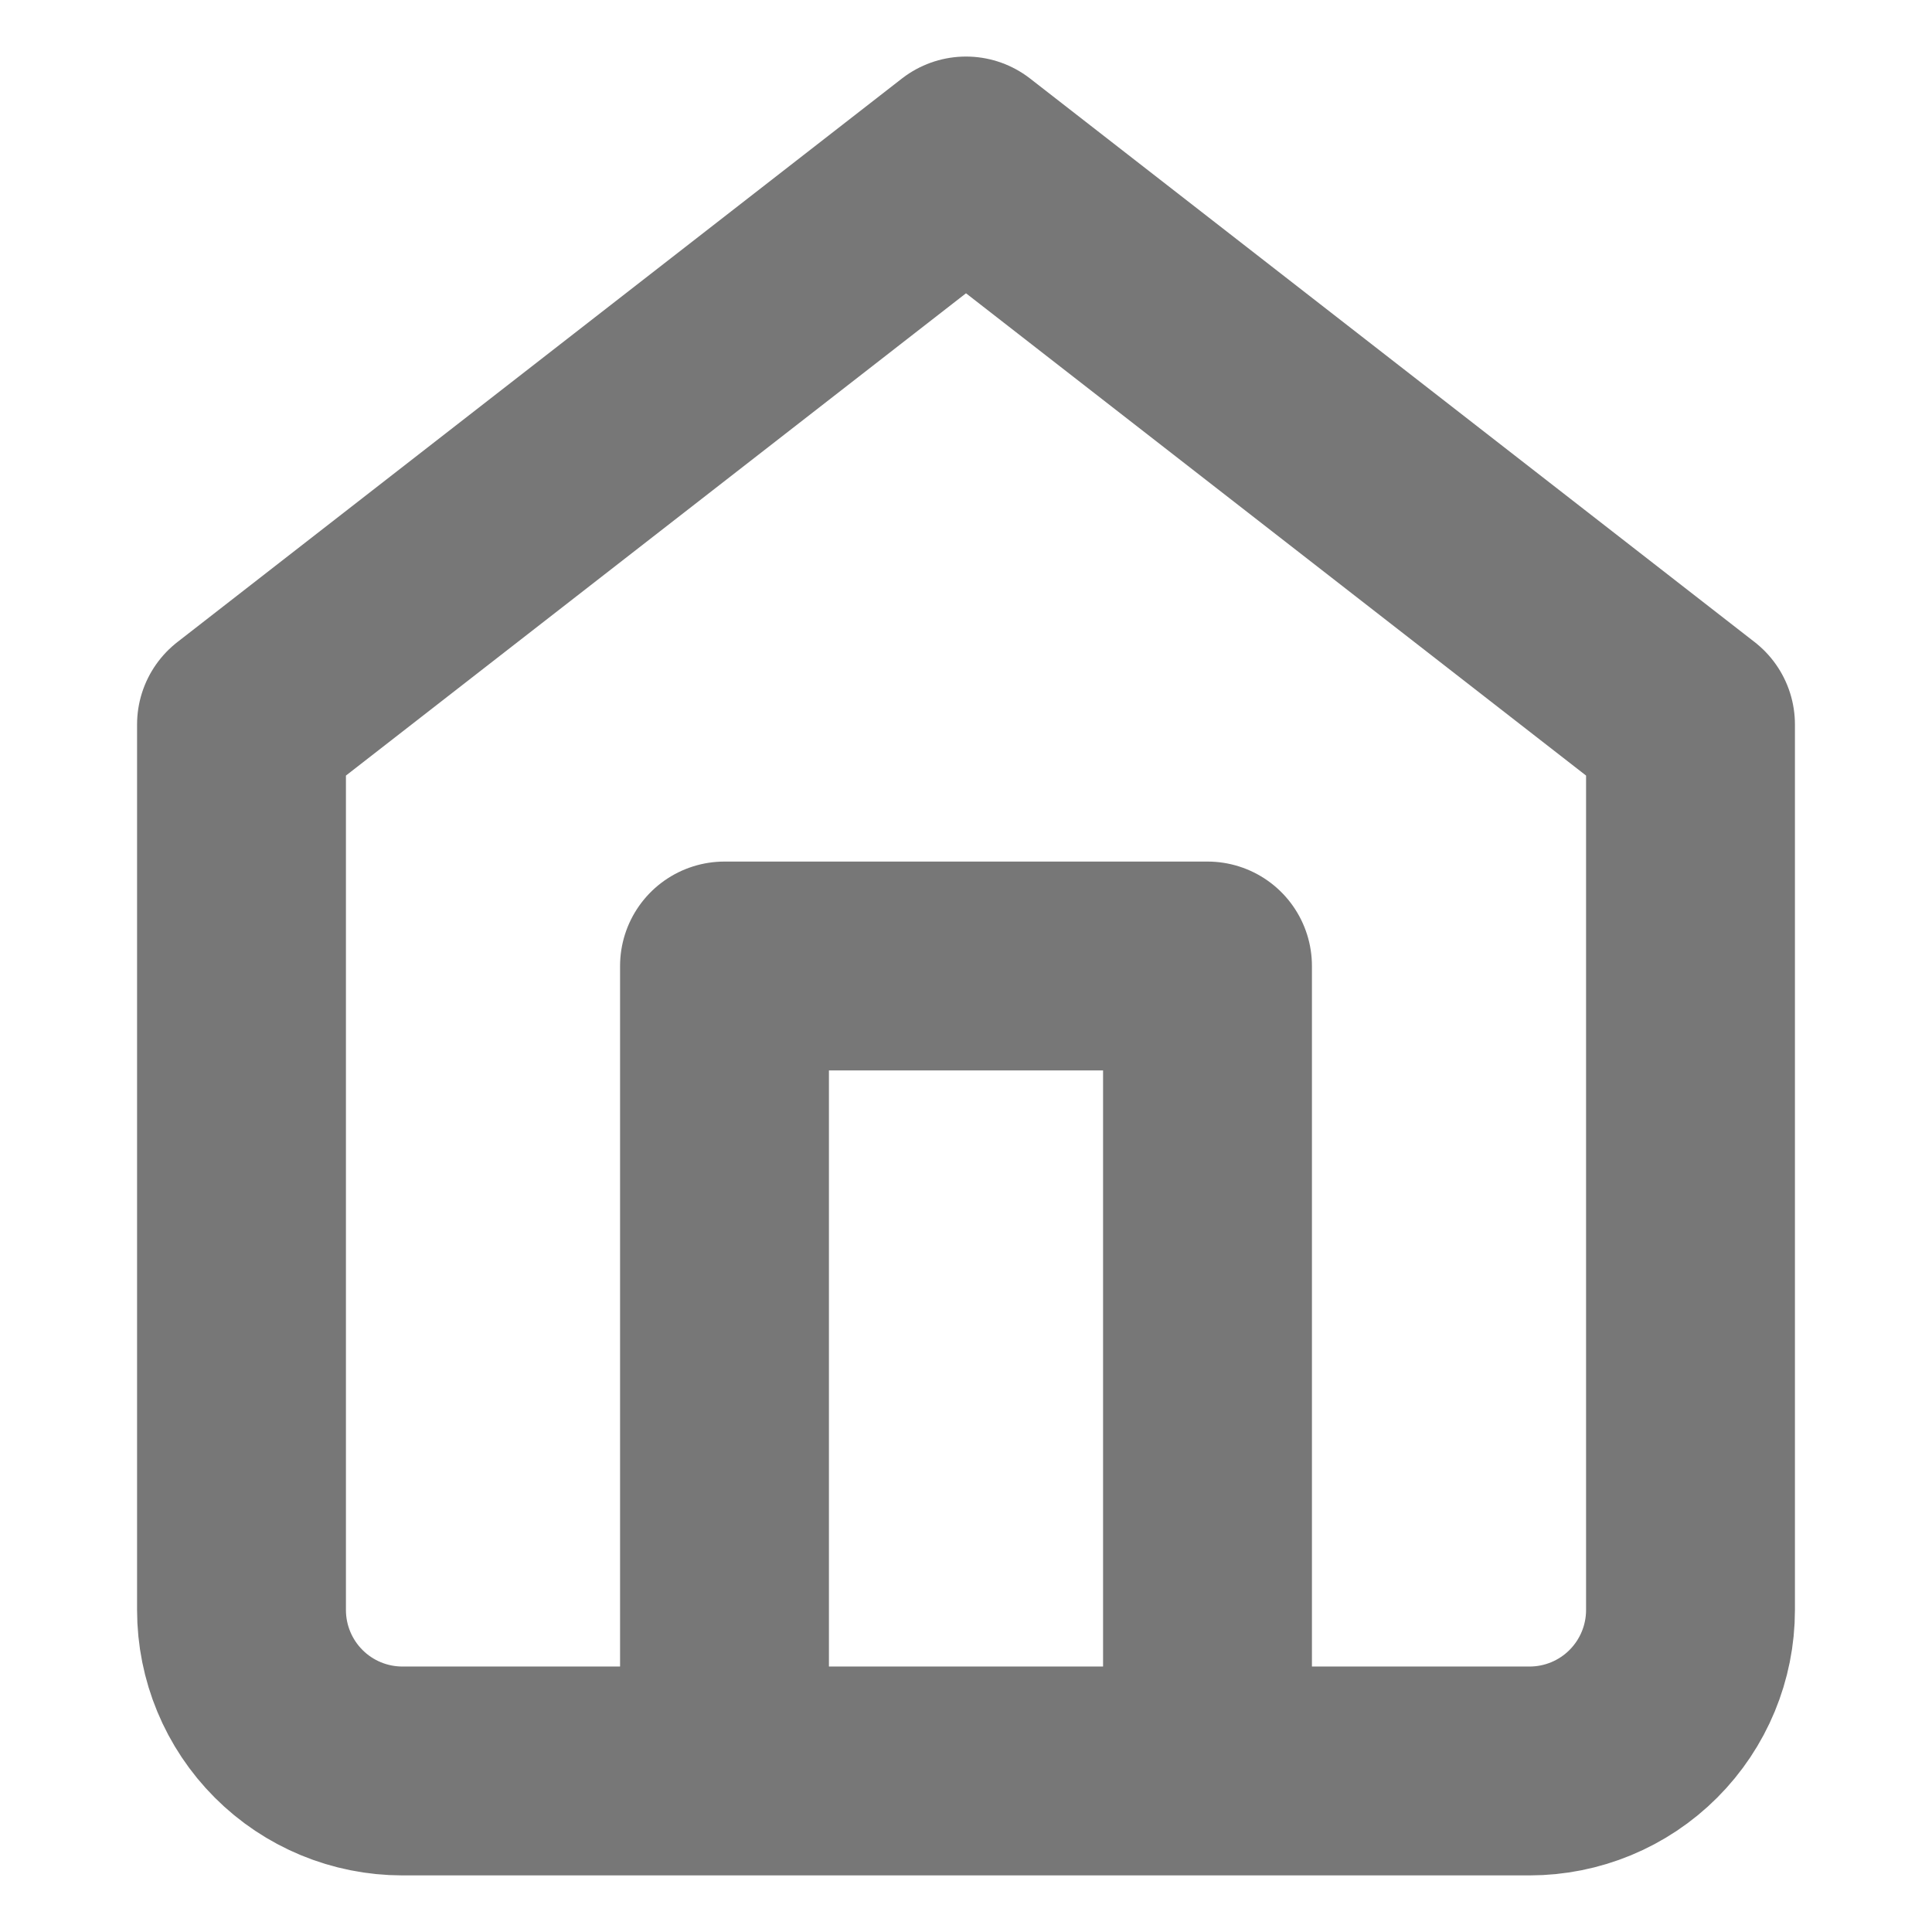
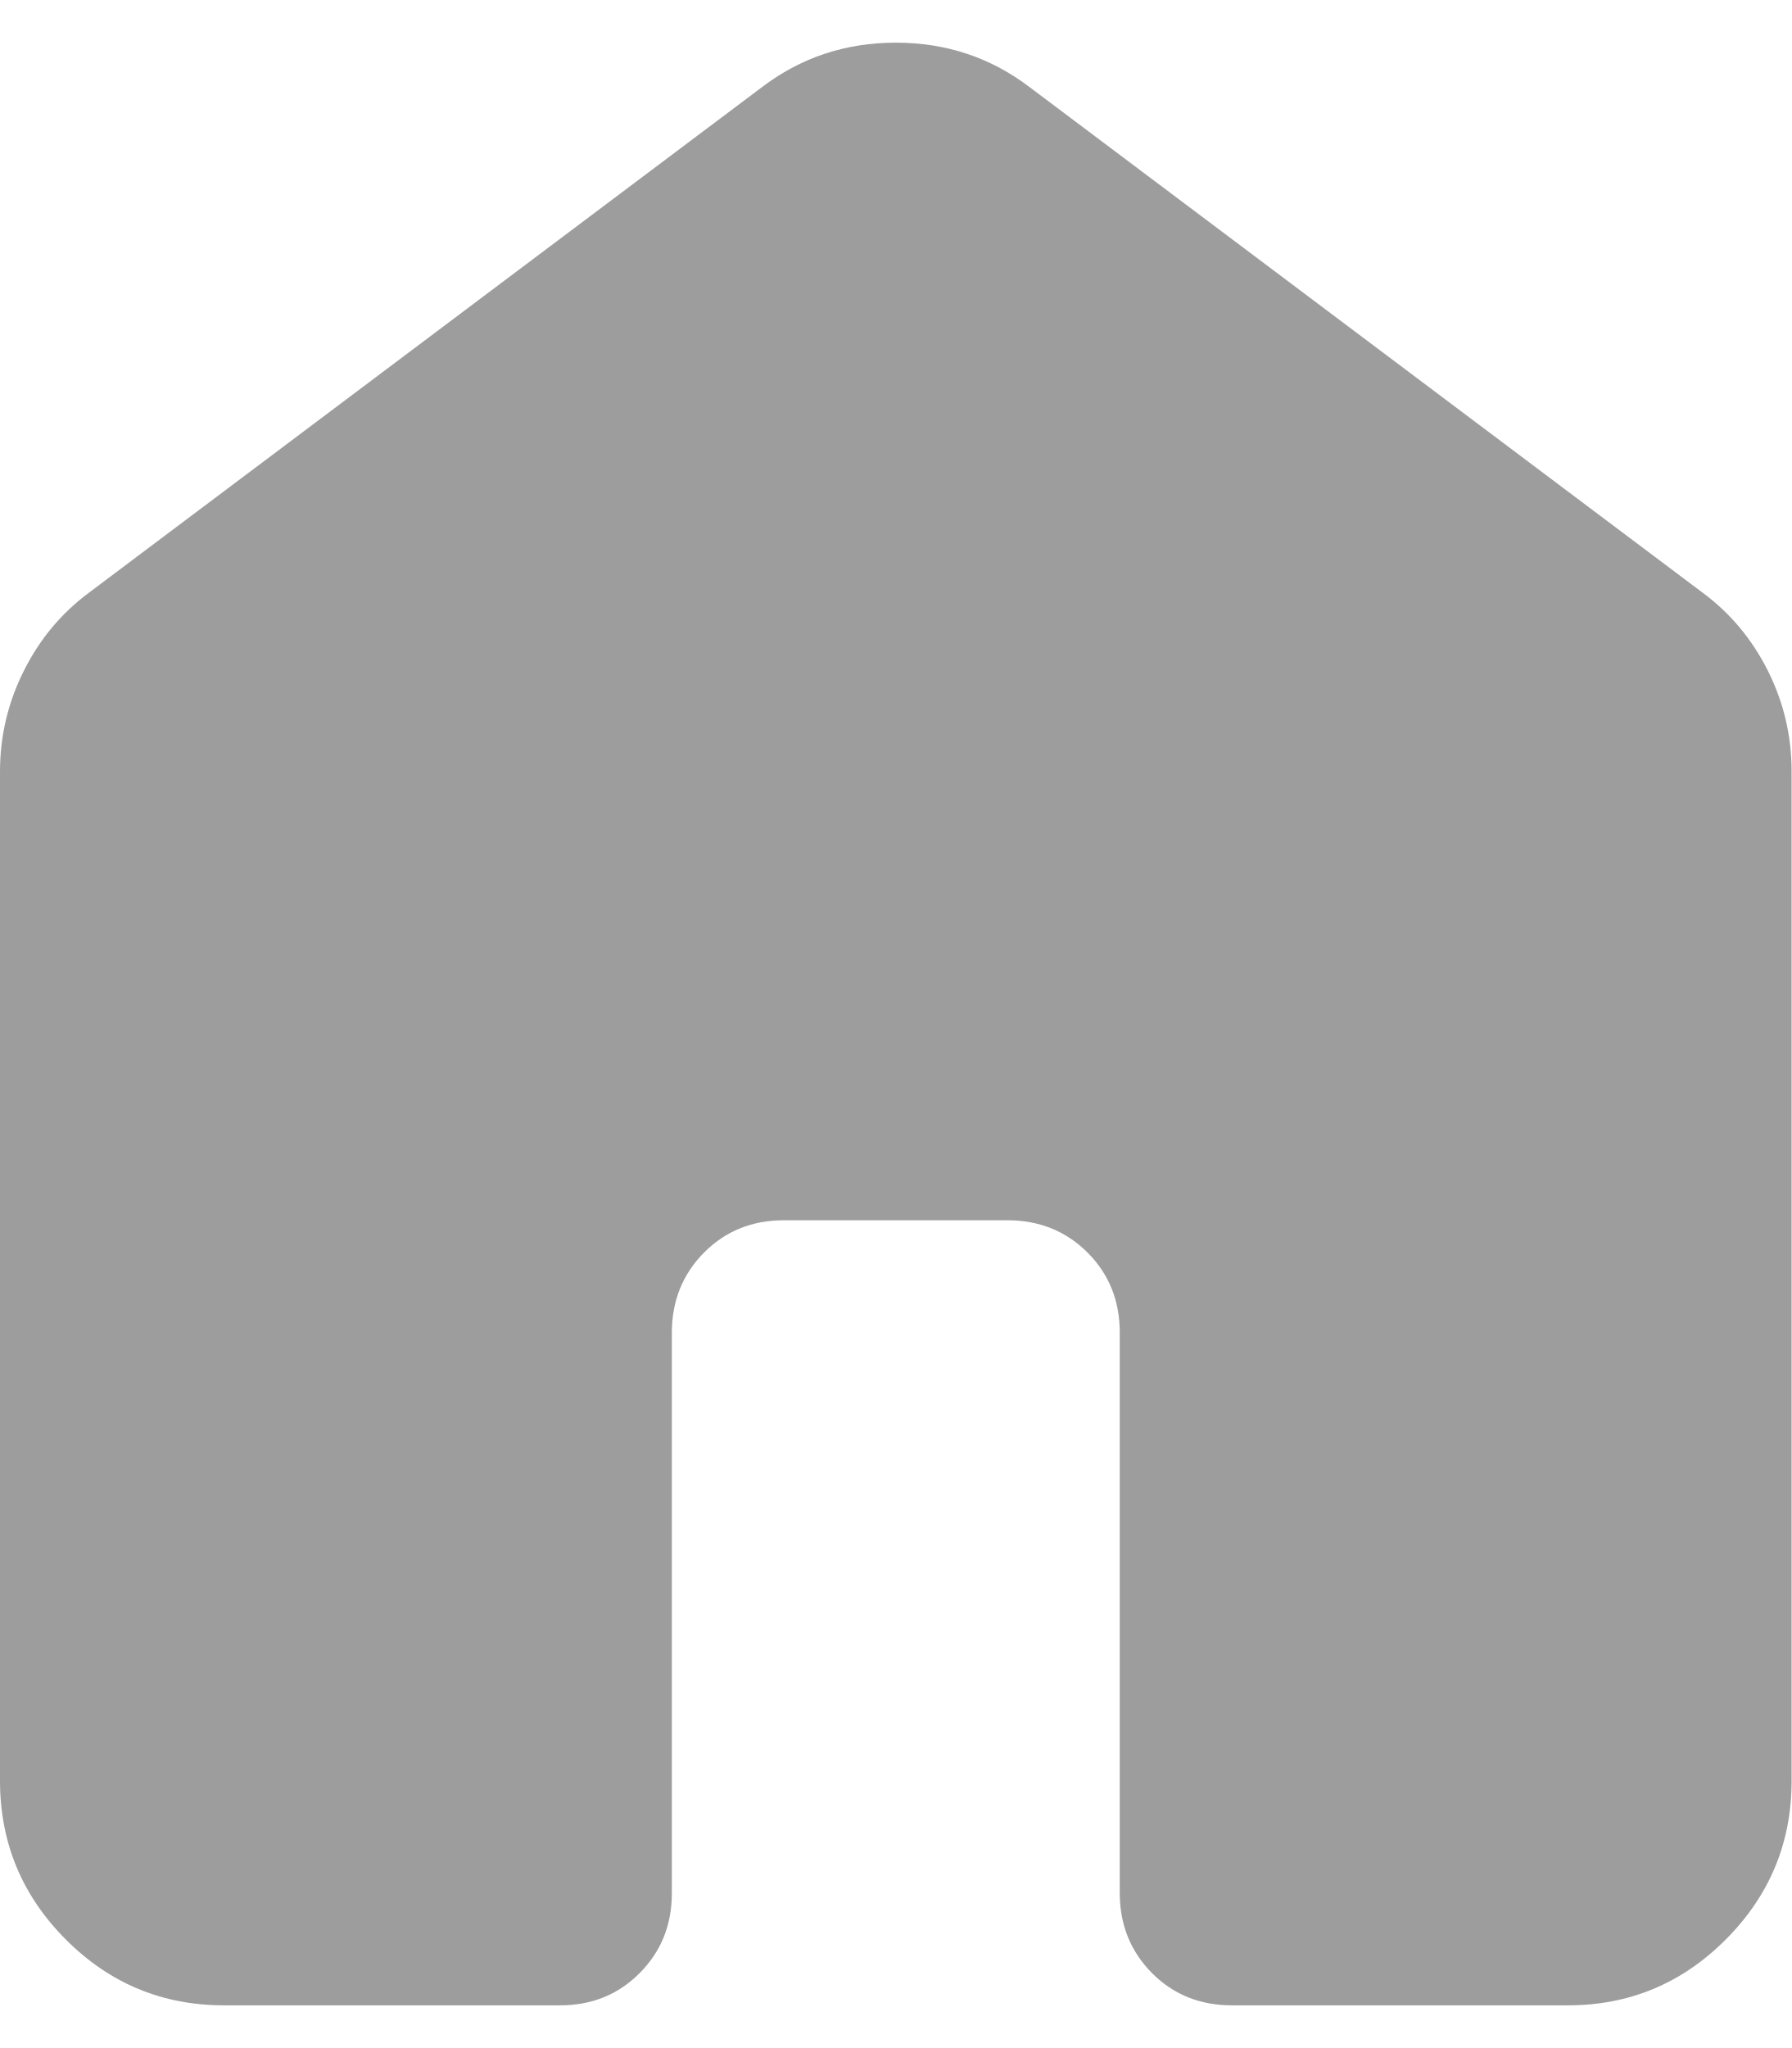
- <svg xmlns="http://www.w3.org/2000/svg" width="37" height="37" viewBox="0 0 37 37" fill="none">
-   <path d="M13.875 33.916V18.5H23.125V33.916M4.625 13.875L18.5 3.083L32.375 13.875V30.833C32.375 31.651 32.05 32.435 31.472 33.013C30.894 33.592 30.109 33.916 29.292 33.916H7.708C6.891 33.916 6.106 33.592 5.528 33.013C4.95 32.435 4.625 31.651 4.625 30.833V13.875Z" stroke="#777777" stroke-width="4" stroke-linecap="round" stroke-linejoin="round" />
+ <svg xmlns="http://www.w3.org/2000/svg" width="21" height="24" viewBox="0 0 21 24" fill="none">
+   <path d="M0 20.871V9.043C0 8.627 0.093 8.232 0.28 7.86C0.466 7.488 0.723 7.181 1.05 6.94L8.925 1.026C9.384 0.675 9.909 0.5 10.5 0.5C11.091 0.5 11.616 0.675 12.075 1.026L19.95 6.94C20.278 7.181 20.535 7.488 20.722 7.86C20.908 8.232 21.001 8.627 21 9.043V20.871C21 21.594 20.743 22.213 20.228 22.729C19.714 23.244 19.096 23.501 18.375 23.5H14.438C14.066 23.5 13.754 23.374 13.503 23.122C13.252 22.869 13.126 22.557 13.125 22.186V15.614C13.125 15.242 12.999 14.93 12.747 14.678C12.495 14.427 12.184 14.301 11.812 14.3H9.188C8.816 14.3 8.504 14.426 8.253 14.678C8.002 14.931 7.876 15.243 7.875 15.614V22.186C7.875 22.558 7.749 22.87 7.497 23.123C7.245 23.375 6.934 23.501 6.562 23.5H2.625C1.903 23.5 1.285 23.243 0.772 22.729C0.258 22.214 0.001 21.595 0 20.871Z" fill="#9D9D9D" />
</svg>
